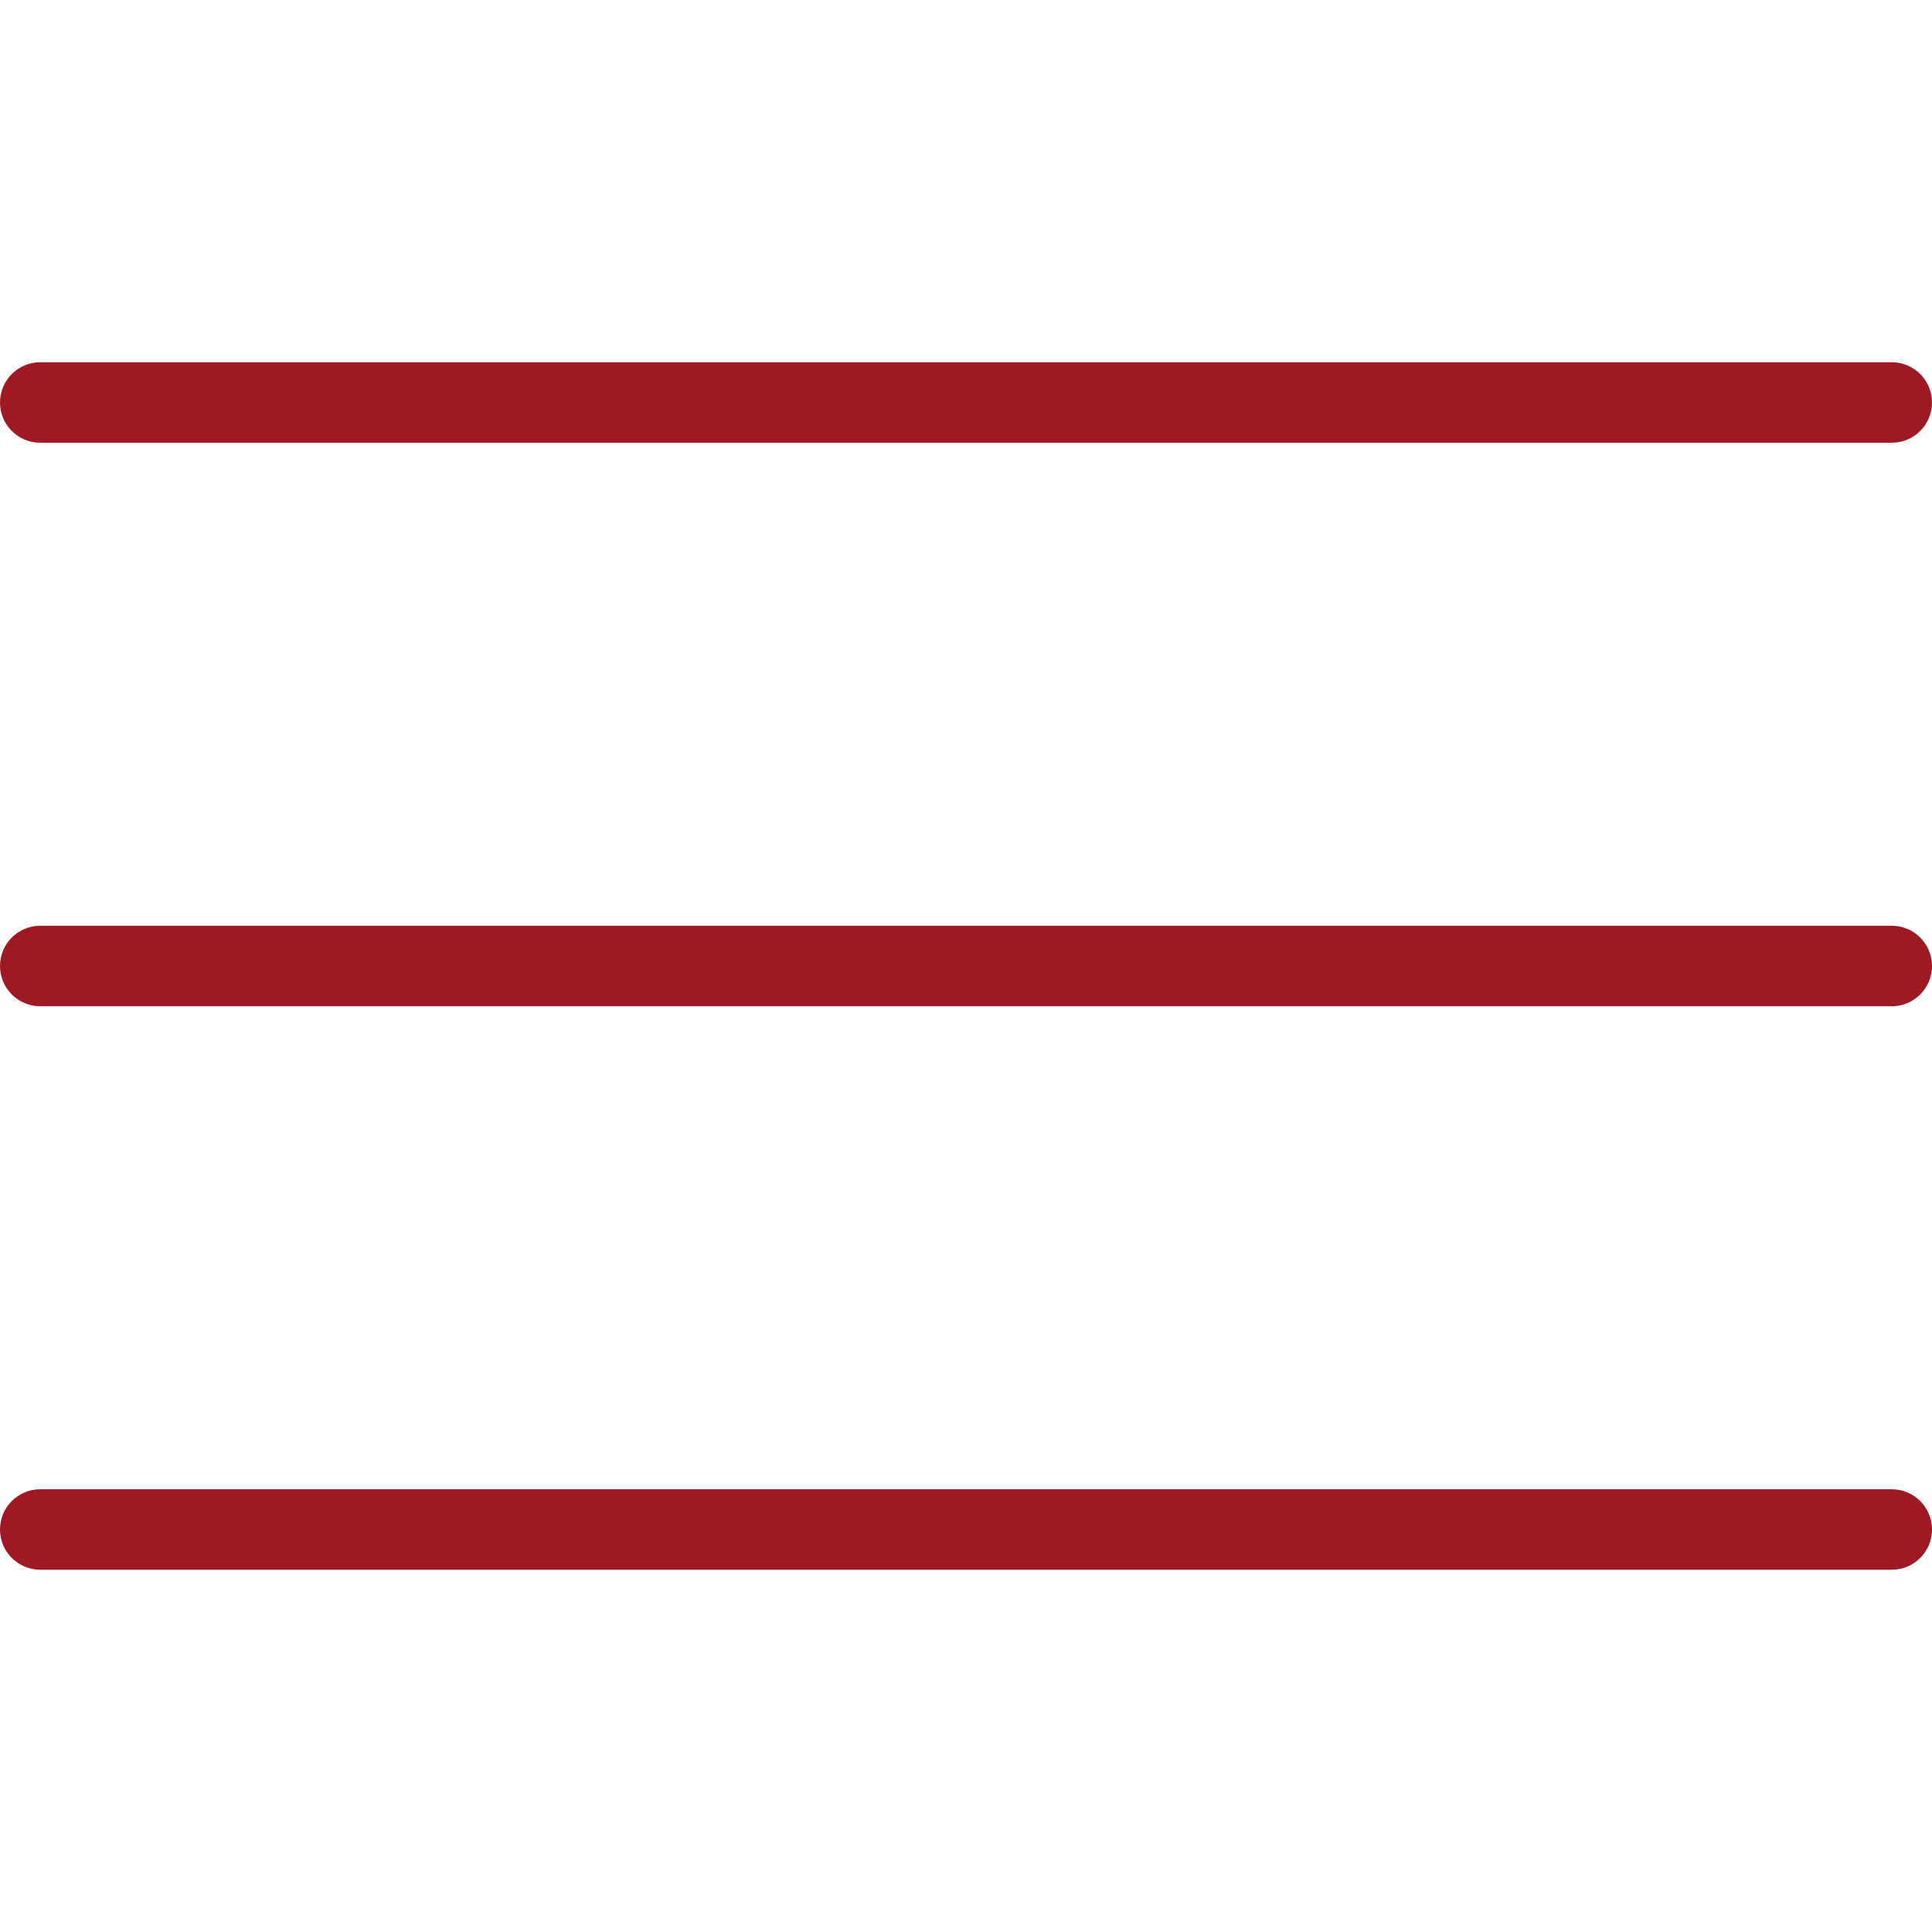
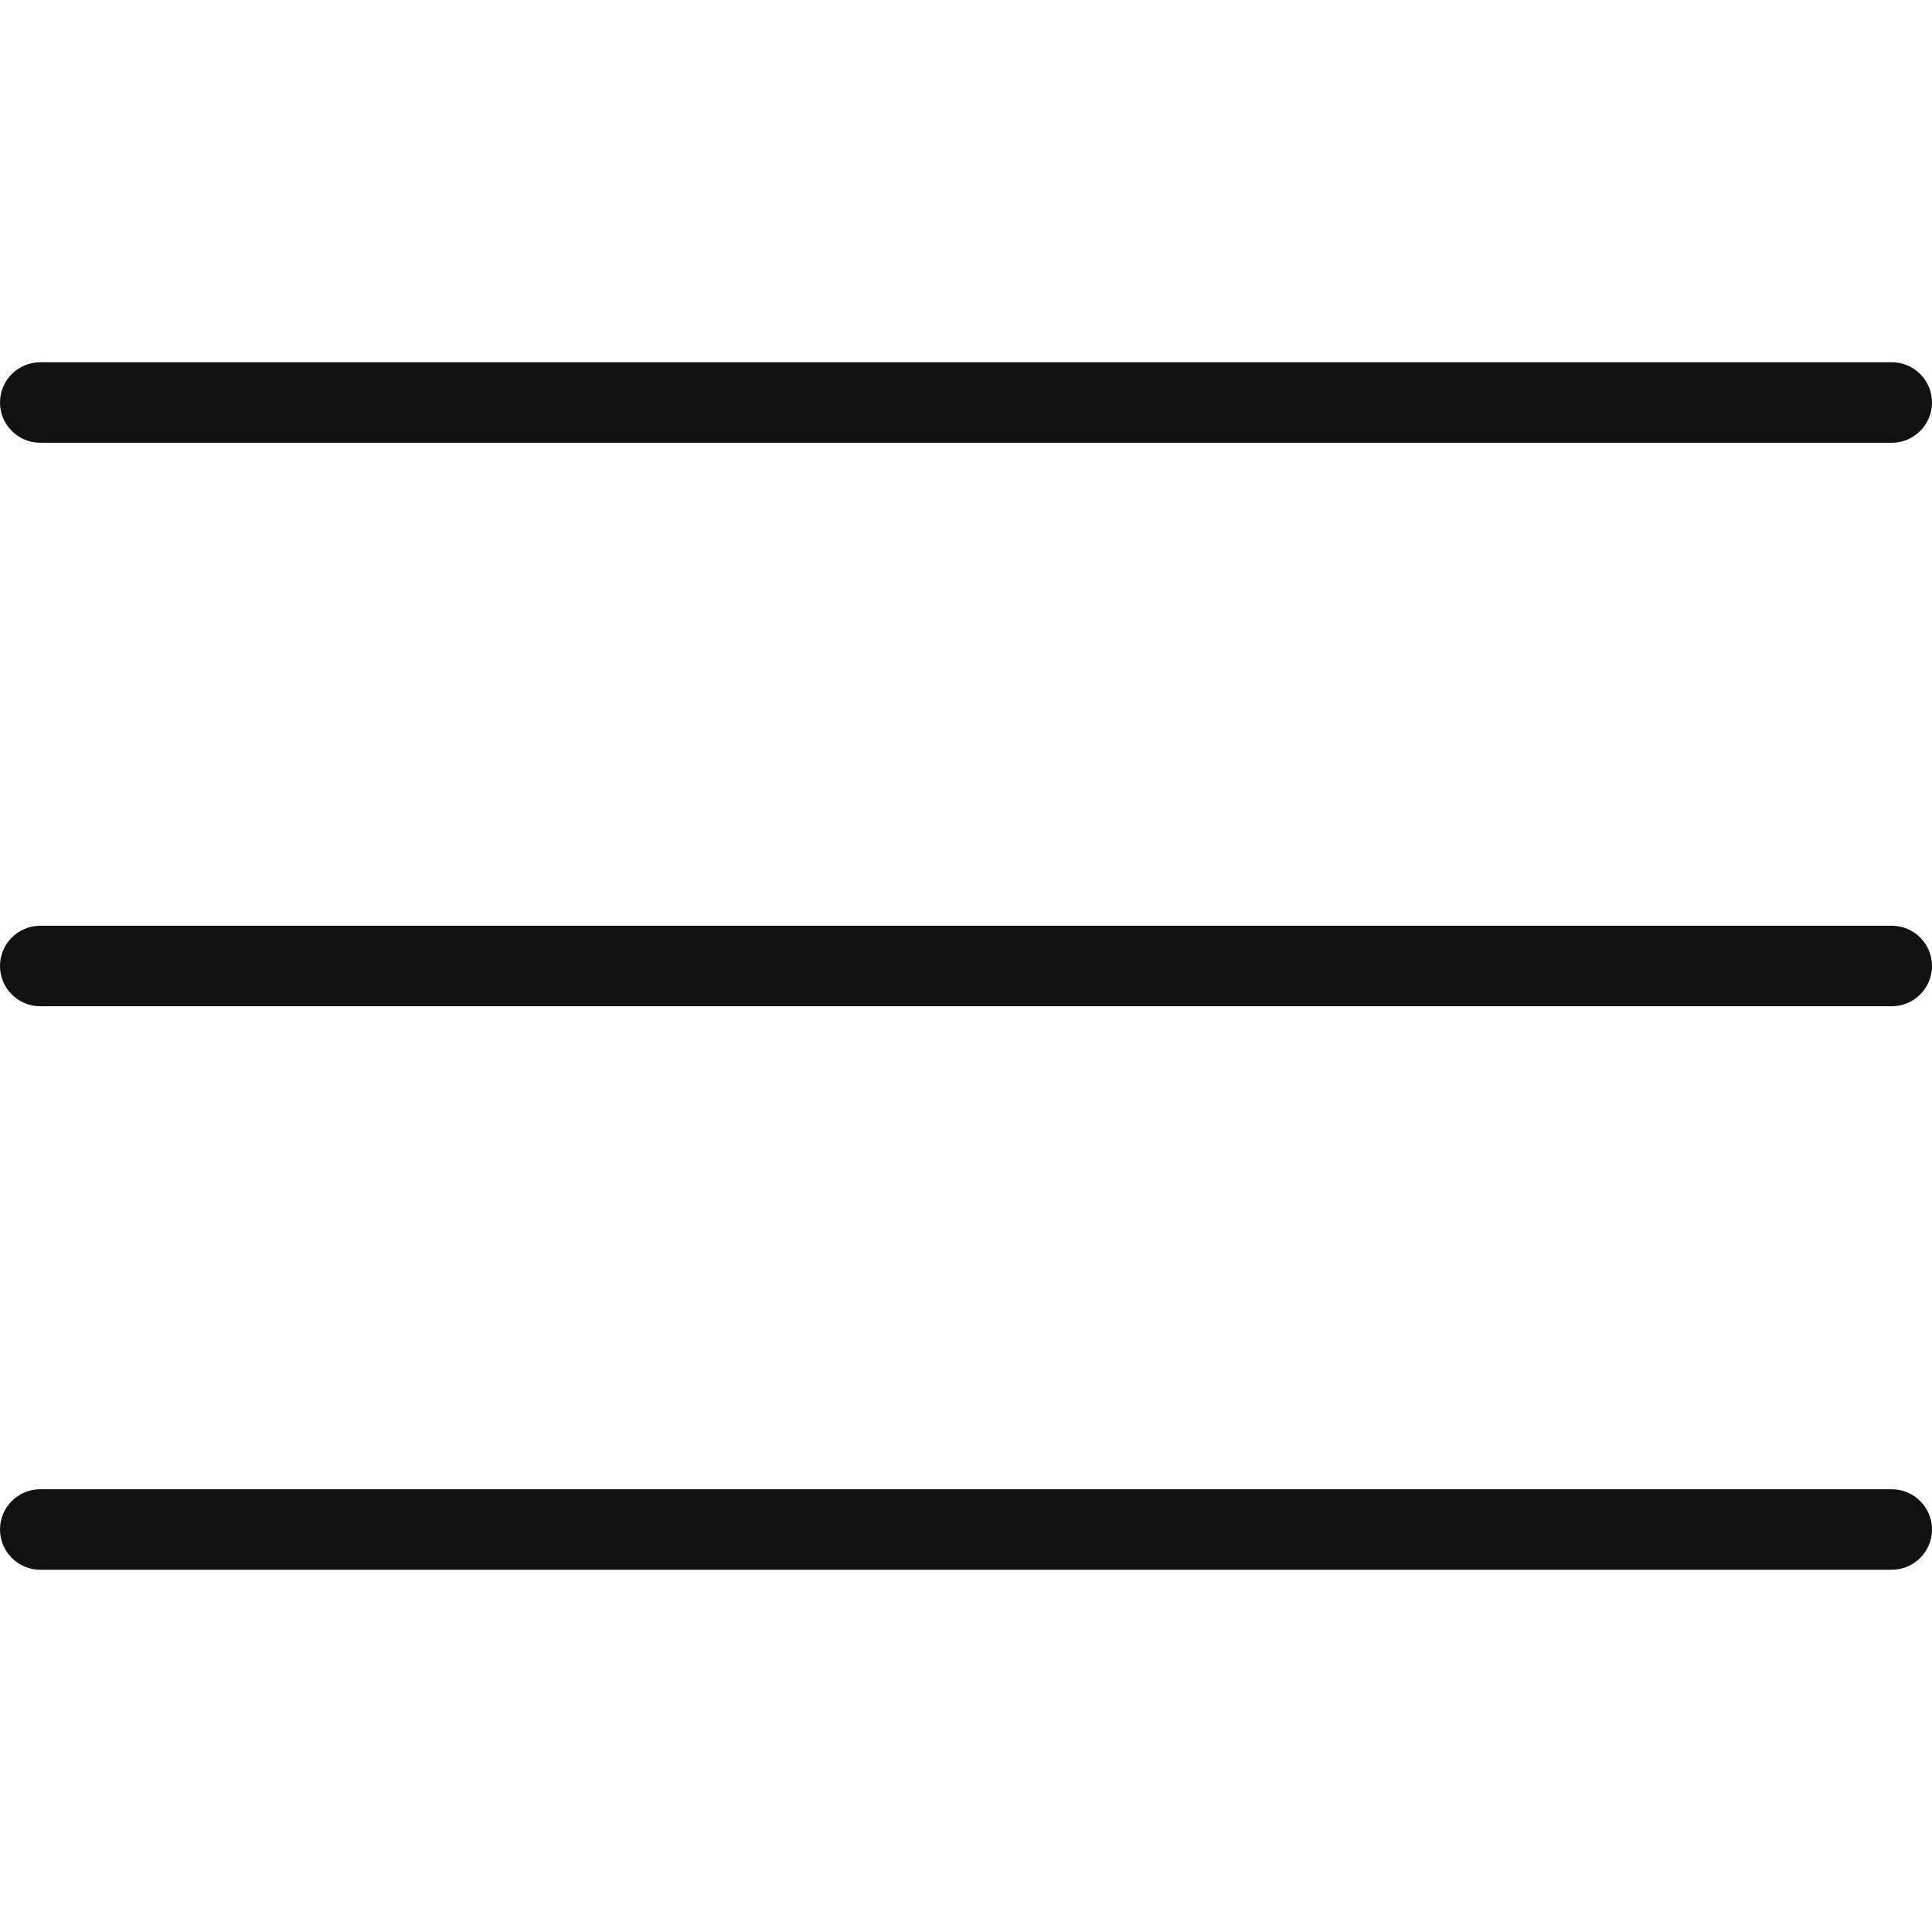
<svg xmlns="http://www.w3.org/2000/svg" version="1.1" id="Capa_1" x="0px" y="0px" viewBox="0 0 512 512" style="enable-background:new 0 0 512 512;" xml:space="preserve">
  <g>
-     <g fill="#9F1924">
+     <g fill="#111">
      <path d="M501.333,96H10.667C4.779,96,0,100.779,0,106.667s4.779,10.667,10.667,10.667h490.667c5.888,0,10.667-4.779,10.667-10.667    S507.221,96,501.333,96z" />
    </g>
  </g>
  <g>
-     <g fill="#9F1924">
+     <g fill="#111">
      <path d="M501.333,245.333H10.667C4.779,245.333,0,250.112,0,256s4.779,10.667,10.667,10.667h490.667    c5.888,0,10.667-4.779,10.667-10.667S507.221,245.333,501.333,245.333z" />
    </g>
  </g>
  <g>
-     <g fill="#9F1924">
+     <g fill="#111">
      <path d="M501.333,394.667H10.667C4.779,394.667,0,399.445,0,405.333C0,411.221,4.779,416,10.667,416h490.667    c5.888,0,10.667-4.779,10.667-10.667C512,399.445,507.221,394.667,501.333,394.667z" />
    </g>
  </g>
  <g>
</g>
  <g>
</g>
  <g>
</g>
  <g>
</g>
  <g>
</g>
  <g>
</g>
  <g>
</g>
  <g>
</g>
  <g>
</g>
  <g>
</g>
  <g>
</g>
  <g>
</g>
  <g>
</g>
  <g>
</g>
  <g>
</g>
</svg>
